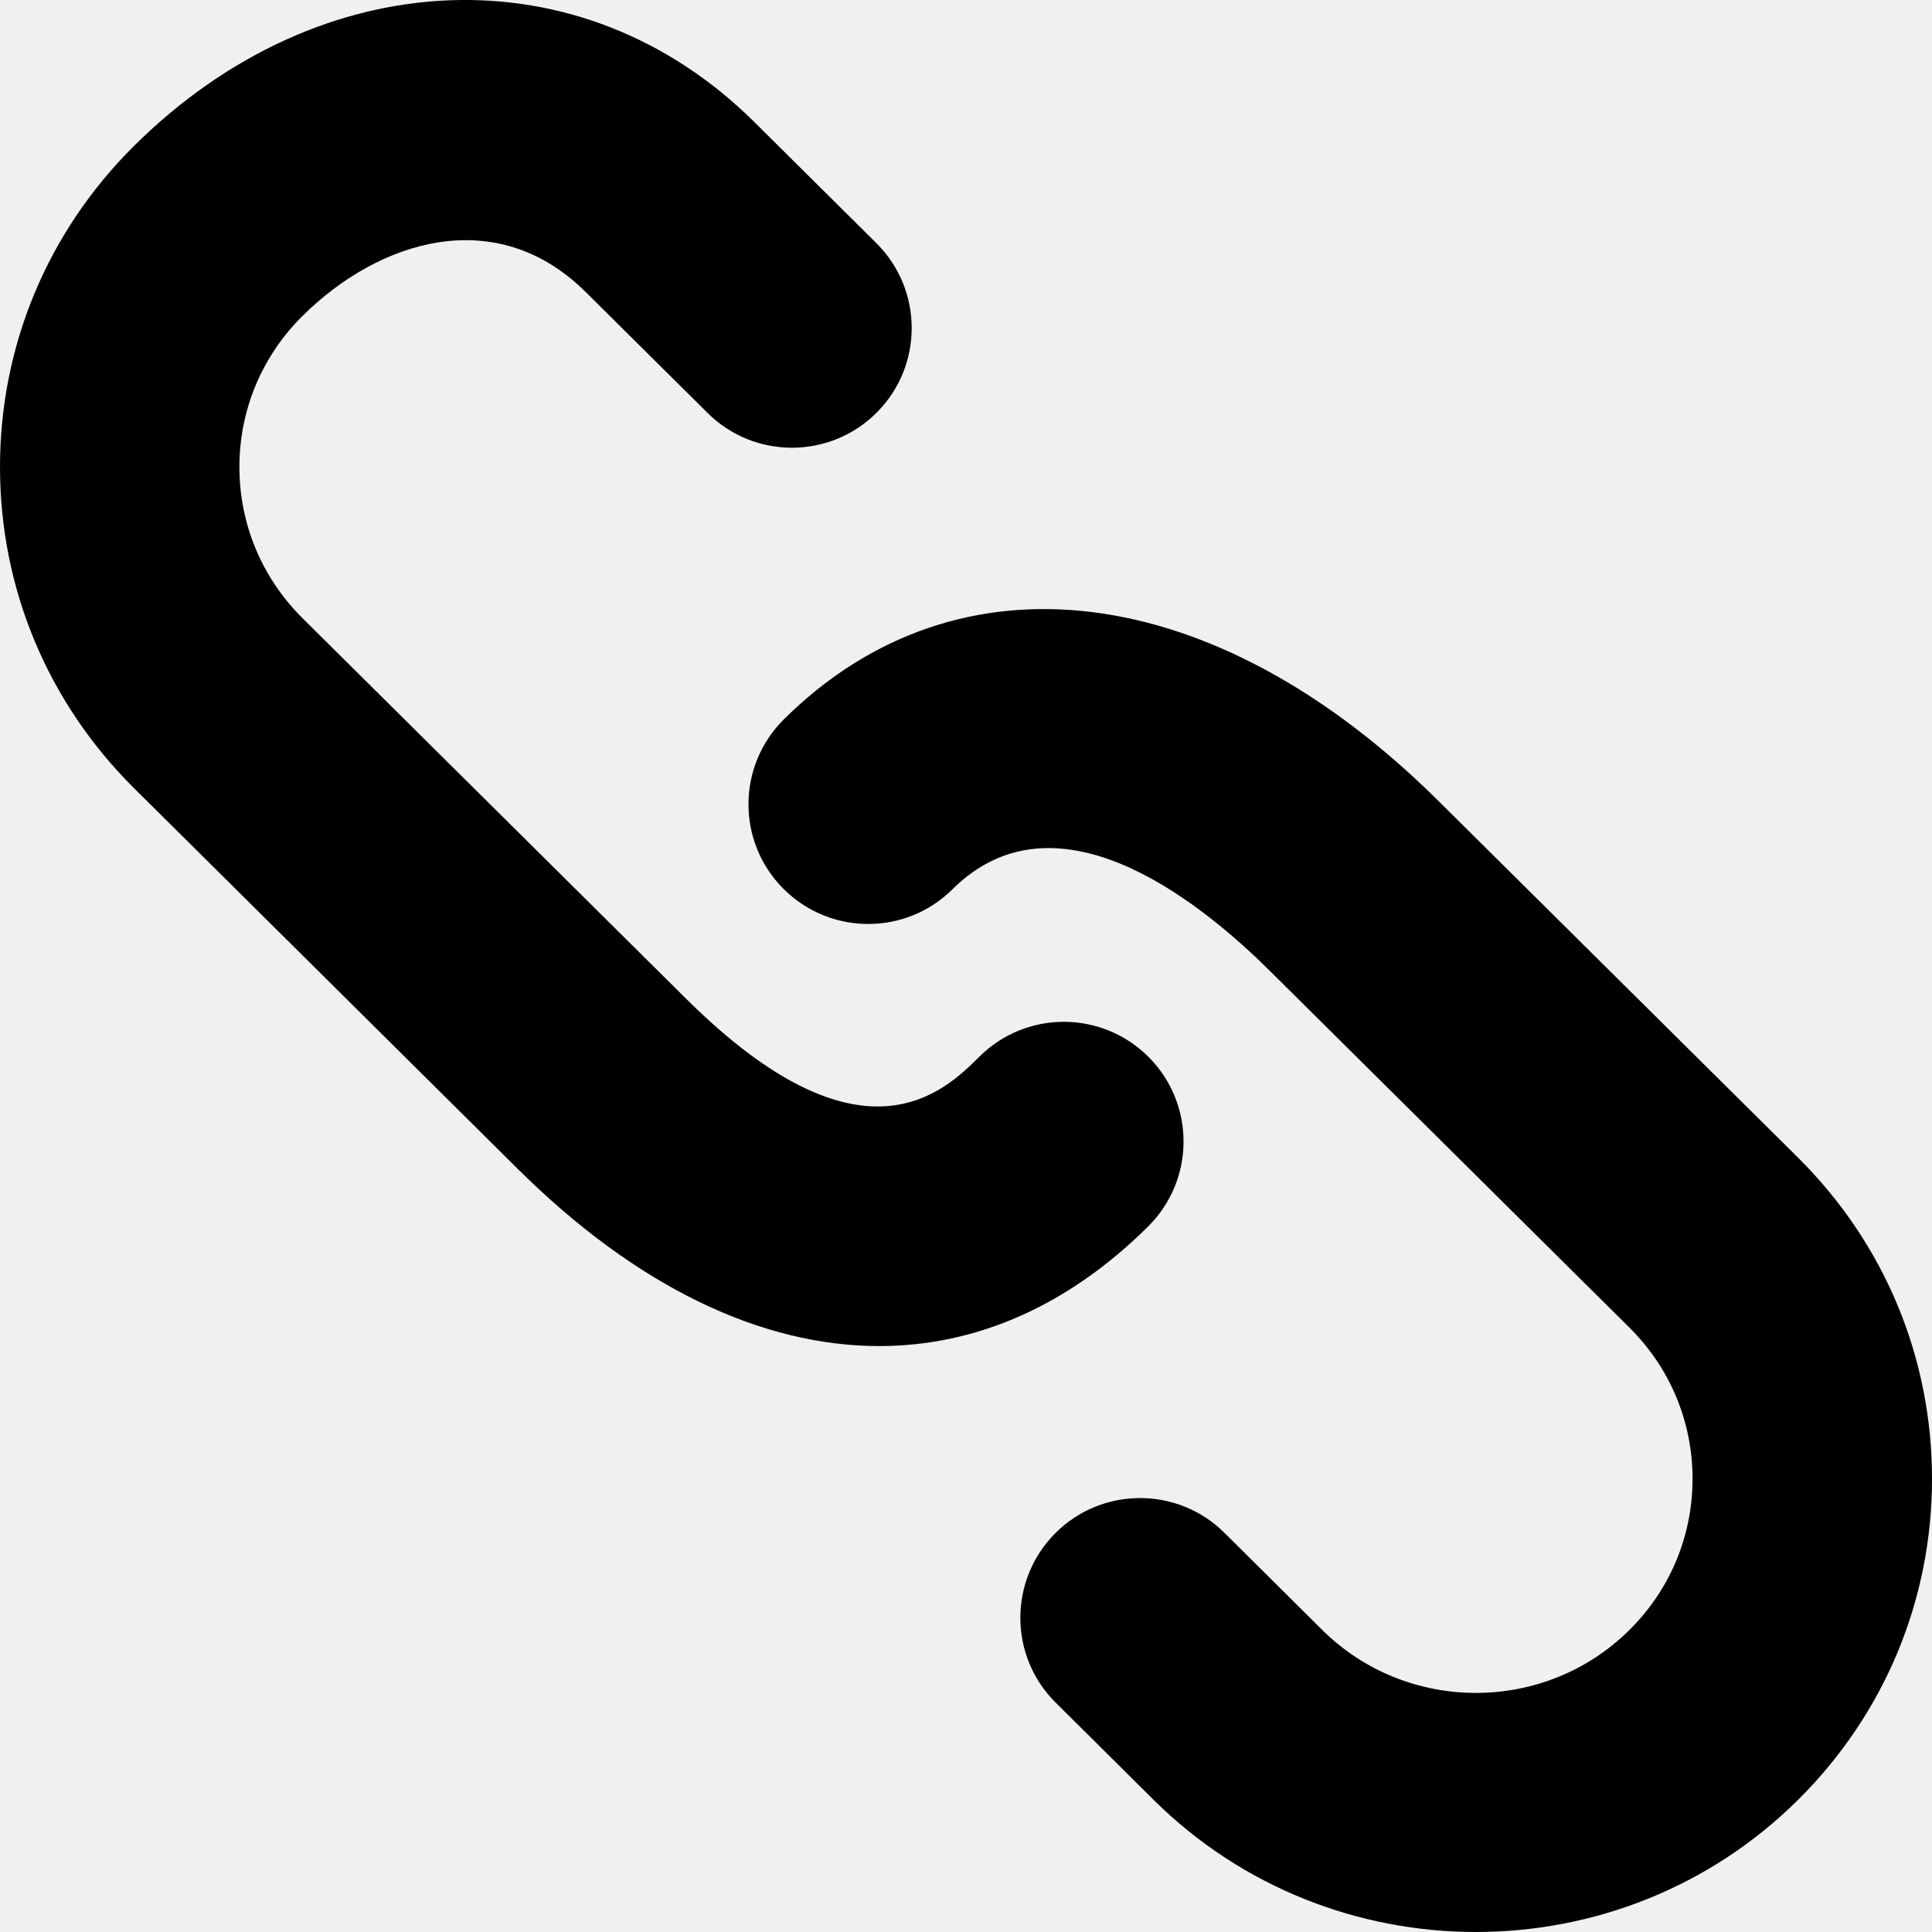
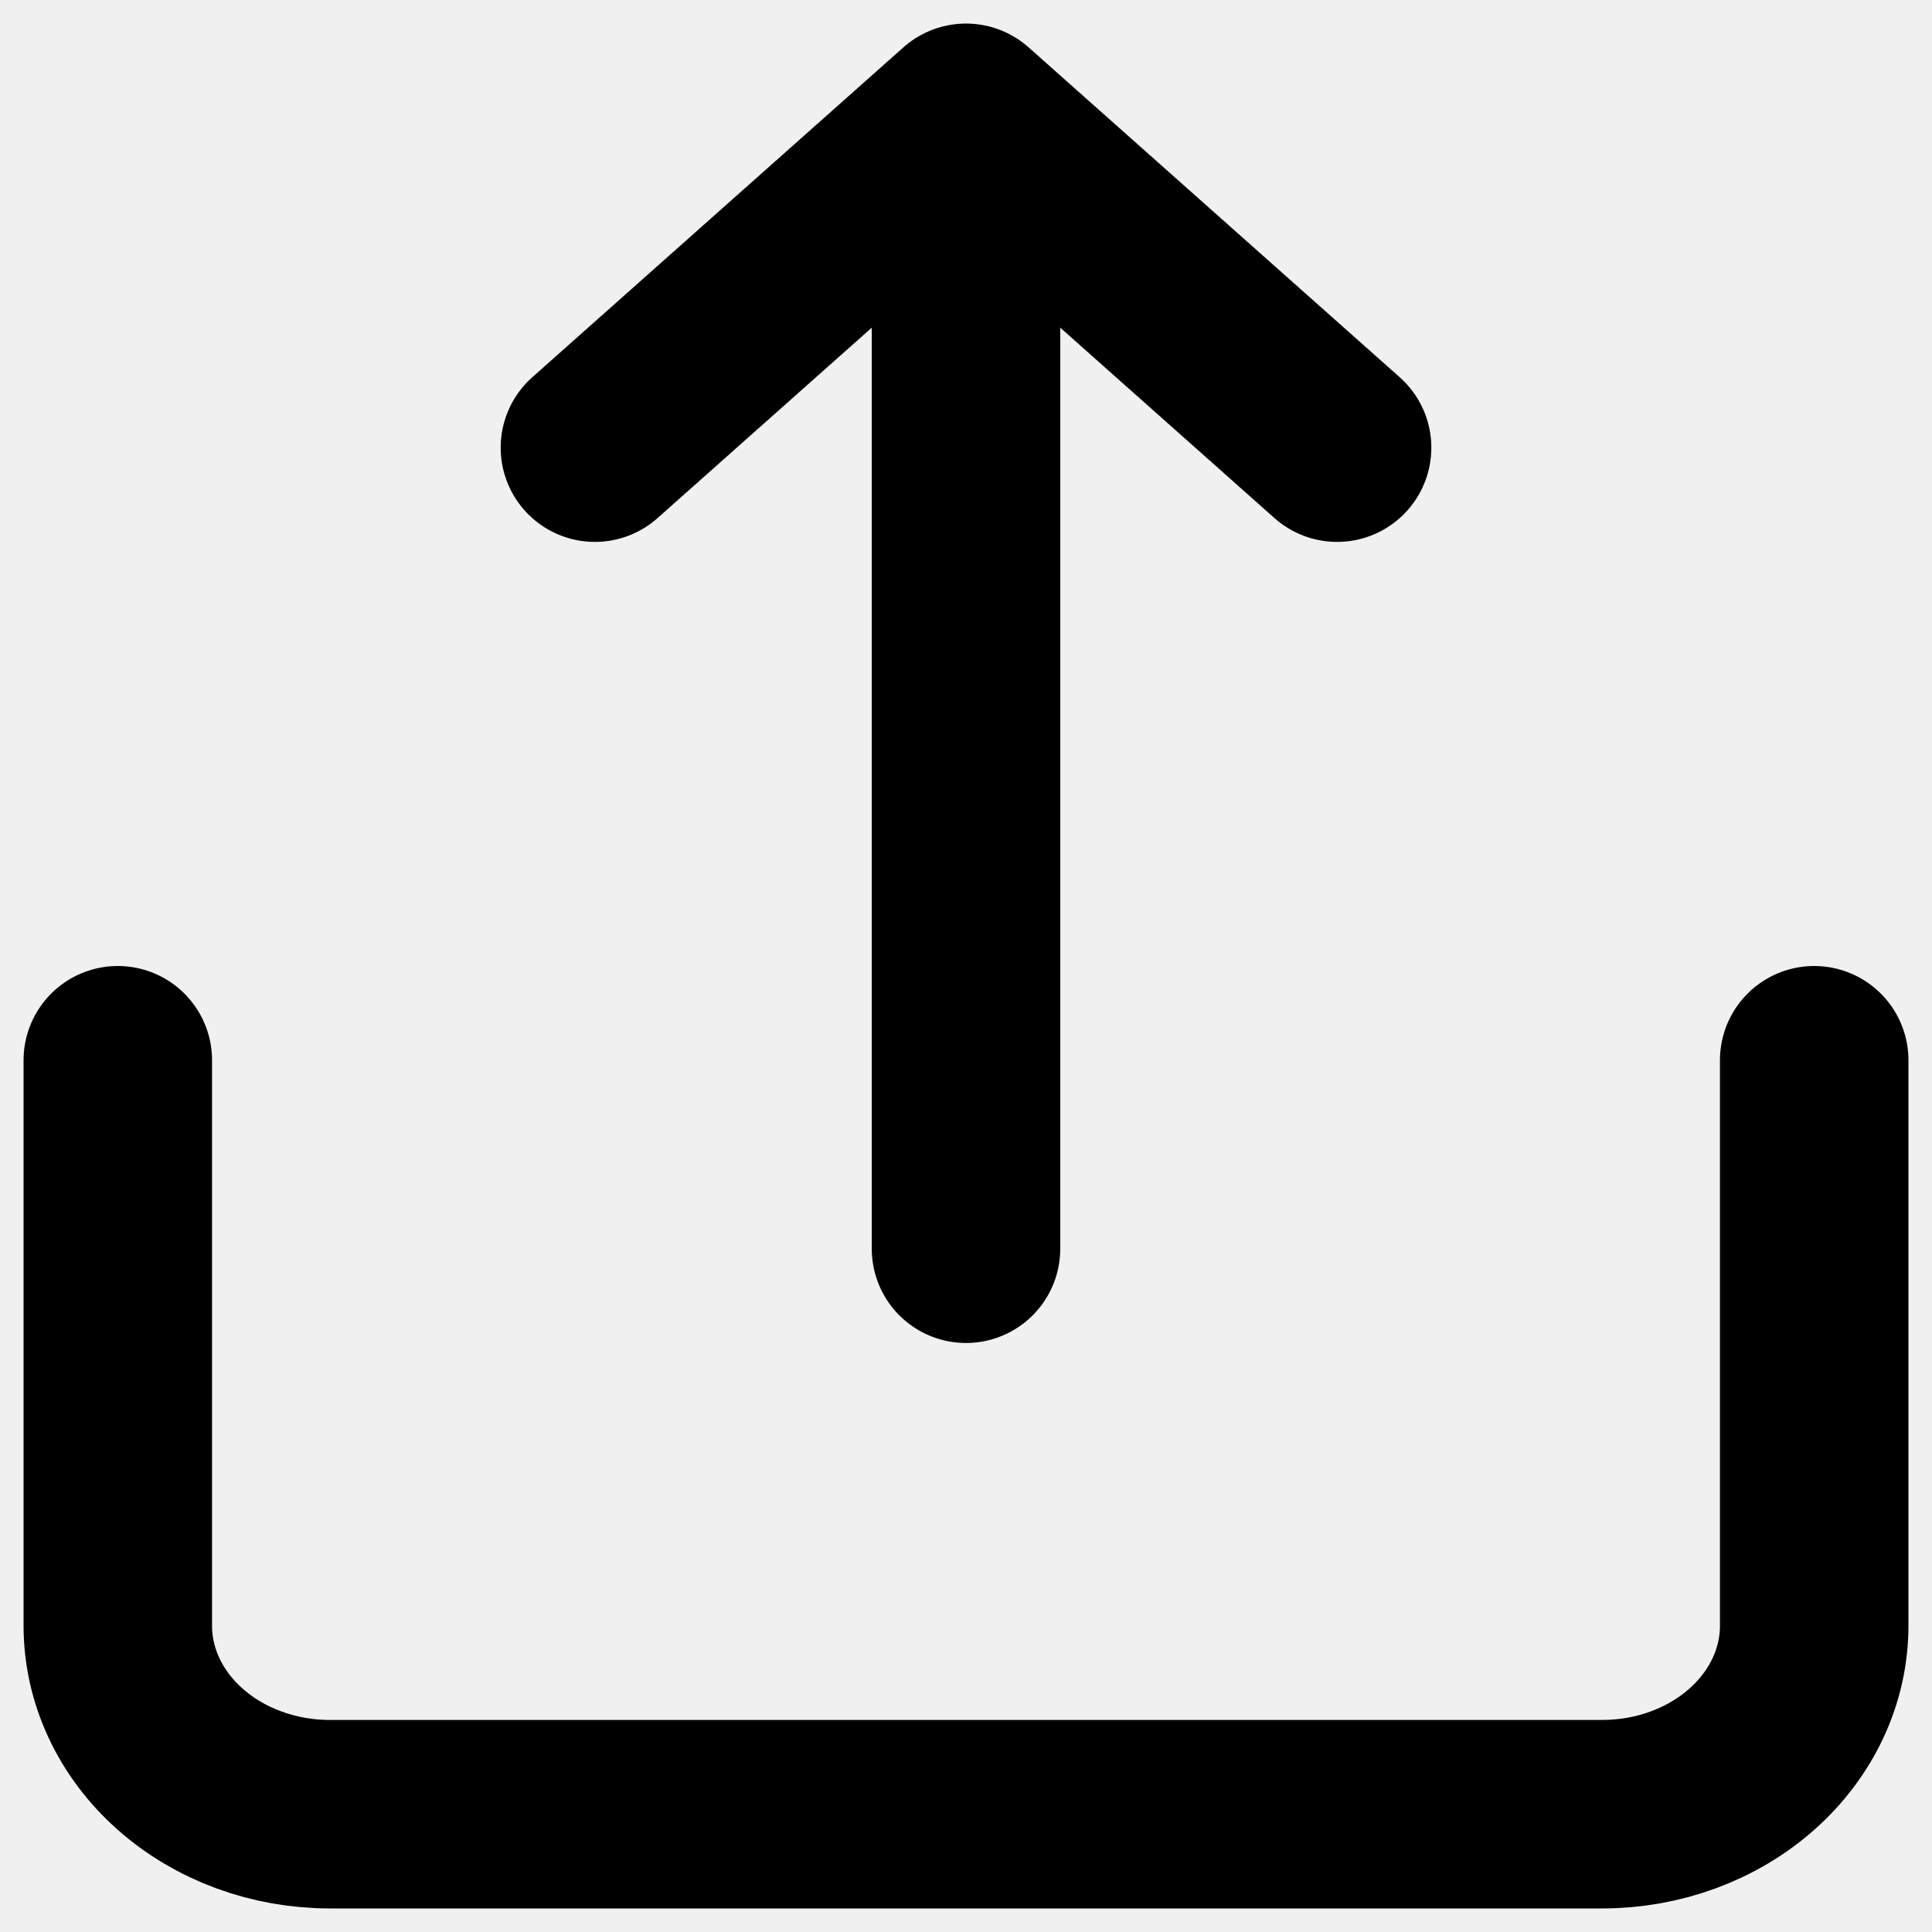
- <svg xmlns="http://www.w3.org/2000/svg" width="36" height="36" viewBox="0 0 36 36" fill="none">
-   <g clip-path="url(#clip0_1:10)">
-     <path d="M22.816 28.562L24.637 30.371C26.217 31.936 28.785 31.937 30.363 30.371C31.122 29.618 31.538 28.618 31.538 27.555C31.538 26.492 31.121 25.492 30.363 24.739L23.658 18.087C22.269 16.709 19.655 14.68 17.749 16.569C16.875 17.438 15.463 17.432 14.595 16.558C13.726 15.684 13.732 14.272 14.606 13.404C17.845 10.19 22.631 10.784 26.8 14.921L33.506 21.573C35.114 23.17 36 25.294 36 27.555C36 29.816 35.114 31.939 33.505 33.537C31.85 35.179 29.676 36 27.501 36C25.326 36 23.151 35.179 21.494 33.536L19.671 31.726C18.797 30.859 18.793 29.447 19.661 28.572C20.528 27.699 21.942 27.694 22.816 28.562ZM2.496 2.72C5.974 -0.732 10.838 -0.919 14.058 2.276L16.329 4.53C17.203 5.398 17.209 6.81 16.34 7.684C15.472 8.558 14.059 8.563 13.185 7.695L10.915 5.443C9.247 3.786 7.063 4.473 5.638 5.886C4.878 6.639 4.461 7.64 4.461 8.702C4.461 9.766 4.879 10.766 5.637 11.519L12.791 18.616C16.062 21.861 17.596 20.338 18.251 19.688C19.125 18.82 20.537 18.825 21.406 19.699C22.274 20.573 22.269 21.985 21.394 22.853C19.893 24.343 18.179 25.082 16.382 25.082C14.182 25.082 11.858 23.974 9.648 21.781L2.495 14.684C0.887 13.087 3.05176e-05 10.963 3.05176e-05 8.702C3.05176e-05 6.442 0.887 4.318 2.496 2.72Z" fill="black" />
-   </g>
-   <defs>
-     <clipPath id="clip0_1:10">
-       <rect width="36" height="36" fill="white" transform="matrix(-1 0 0 1 36 0)" />
-     </clipPath>
-   </defs>
+ <svg xmlns="http://www.w3.org/2000/svg" width="36" height="36" viewBox="0 0 40 41" fill="none">
+   <path d="M38 22.5V34.5C38 35.561 37.526 36.578 36.682 37.328C35.838 38.079 34.694 38.5 33.5 38.5H6.5C5.307 38.5 4.162 38.079 3.318 37.328C2.474 36.578 2 35.561 2 34.5V22.5M20 26.5V2.5M20 2.5L12.125 9.5M20 2.5L27.875 9.5" stroke="black" stroke-width="4" stroke-linecap="round" stroke-linejoin="round" />
</svg>
